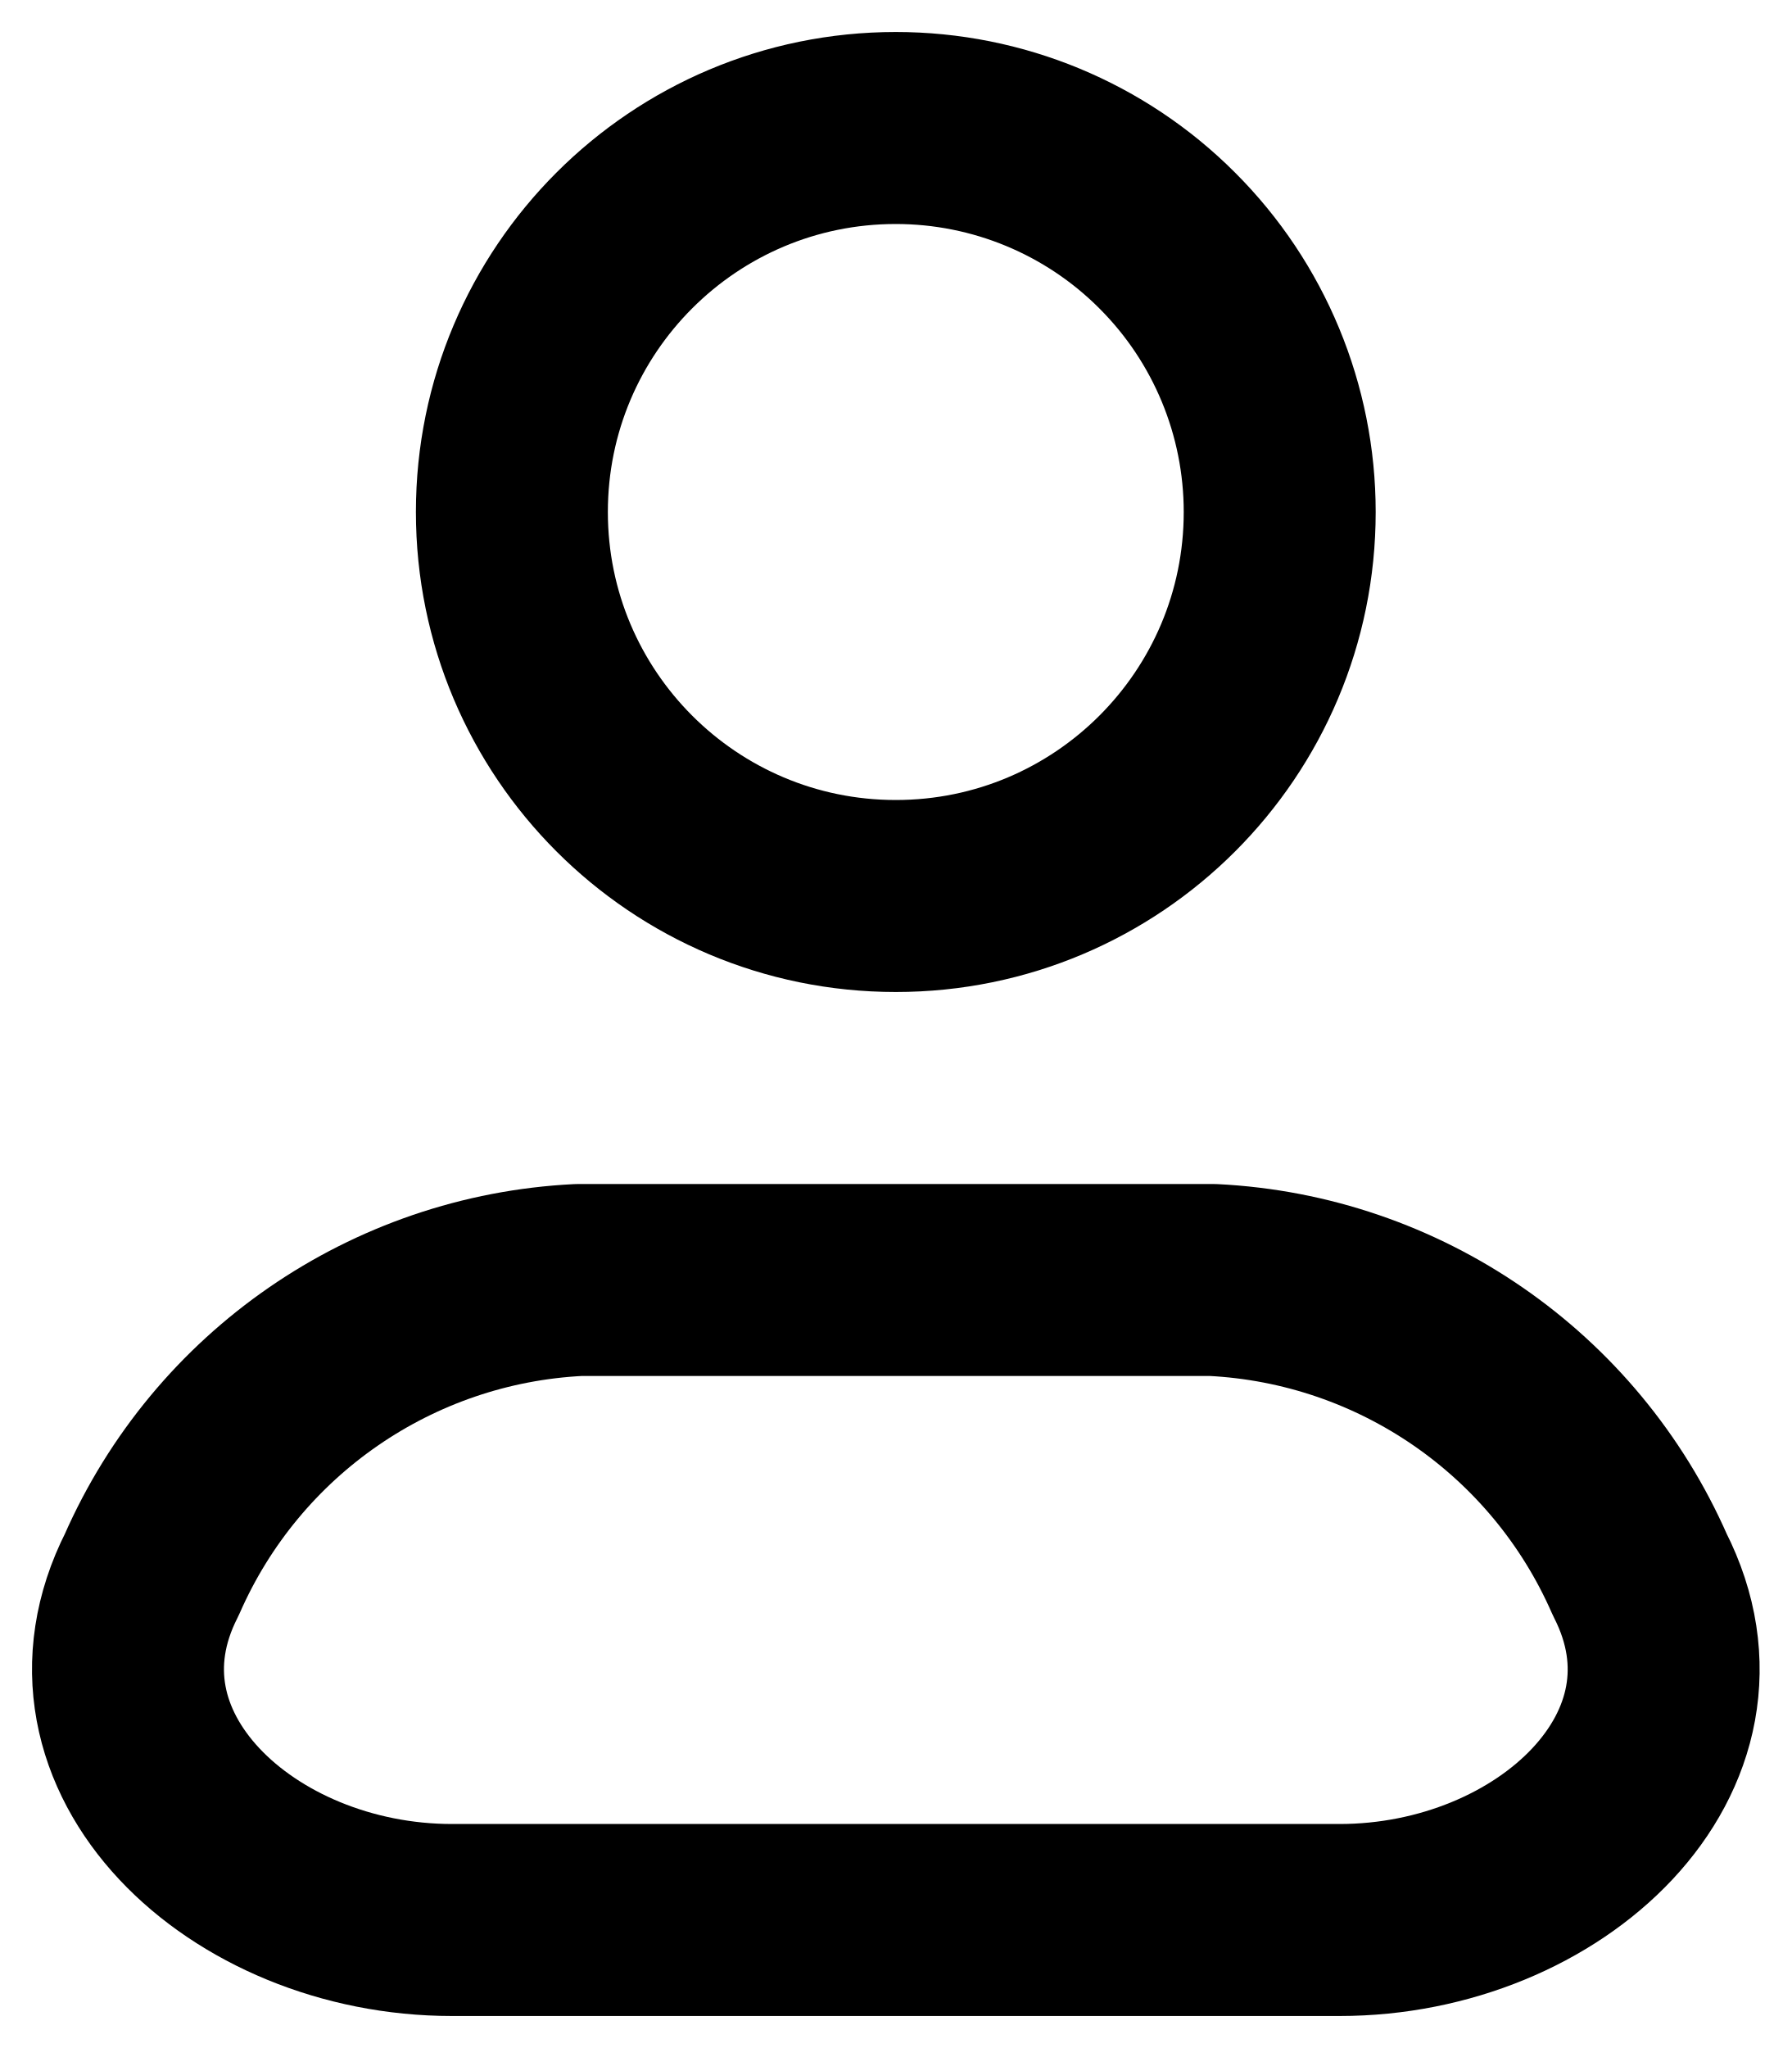
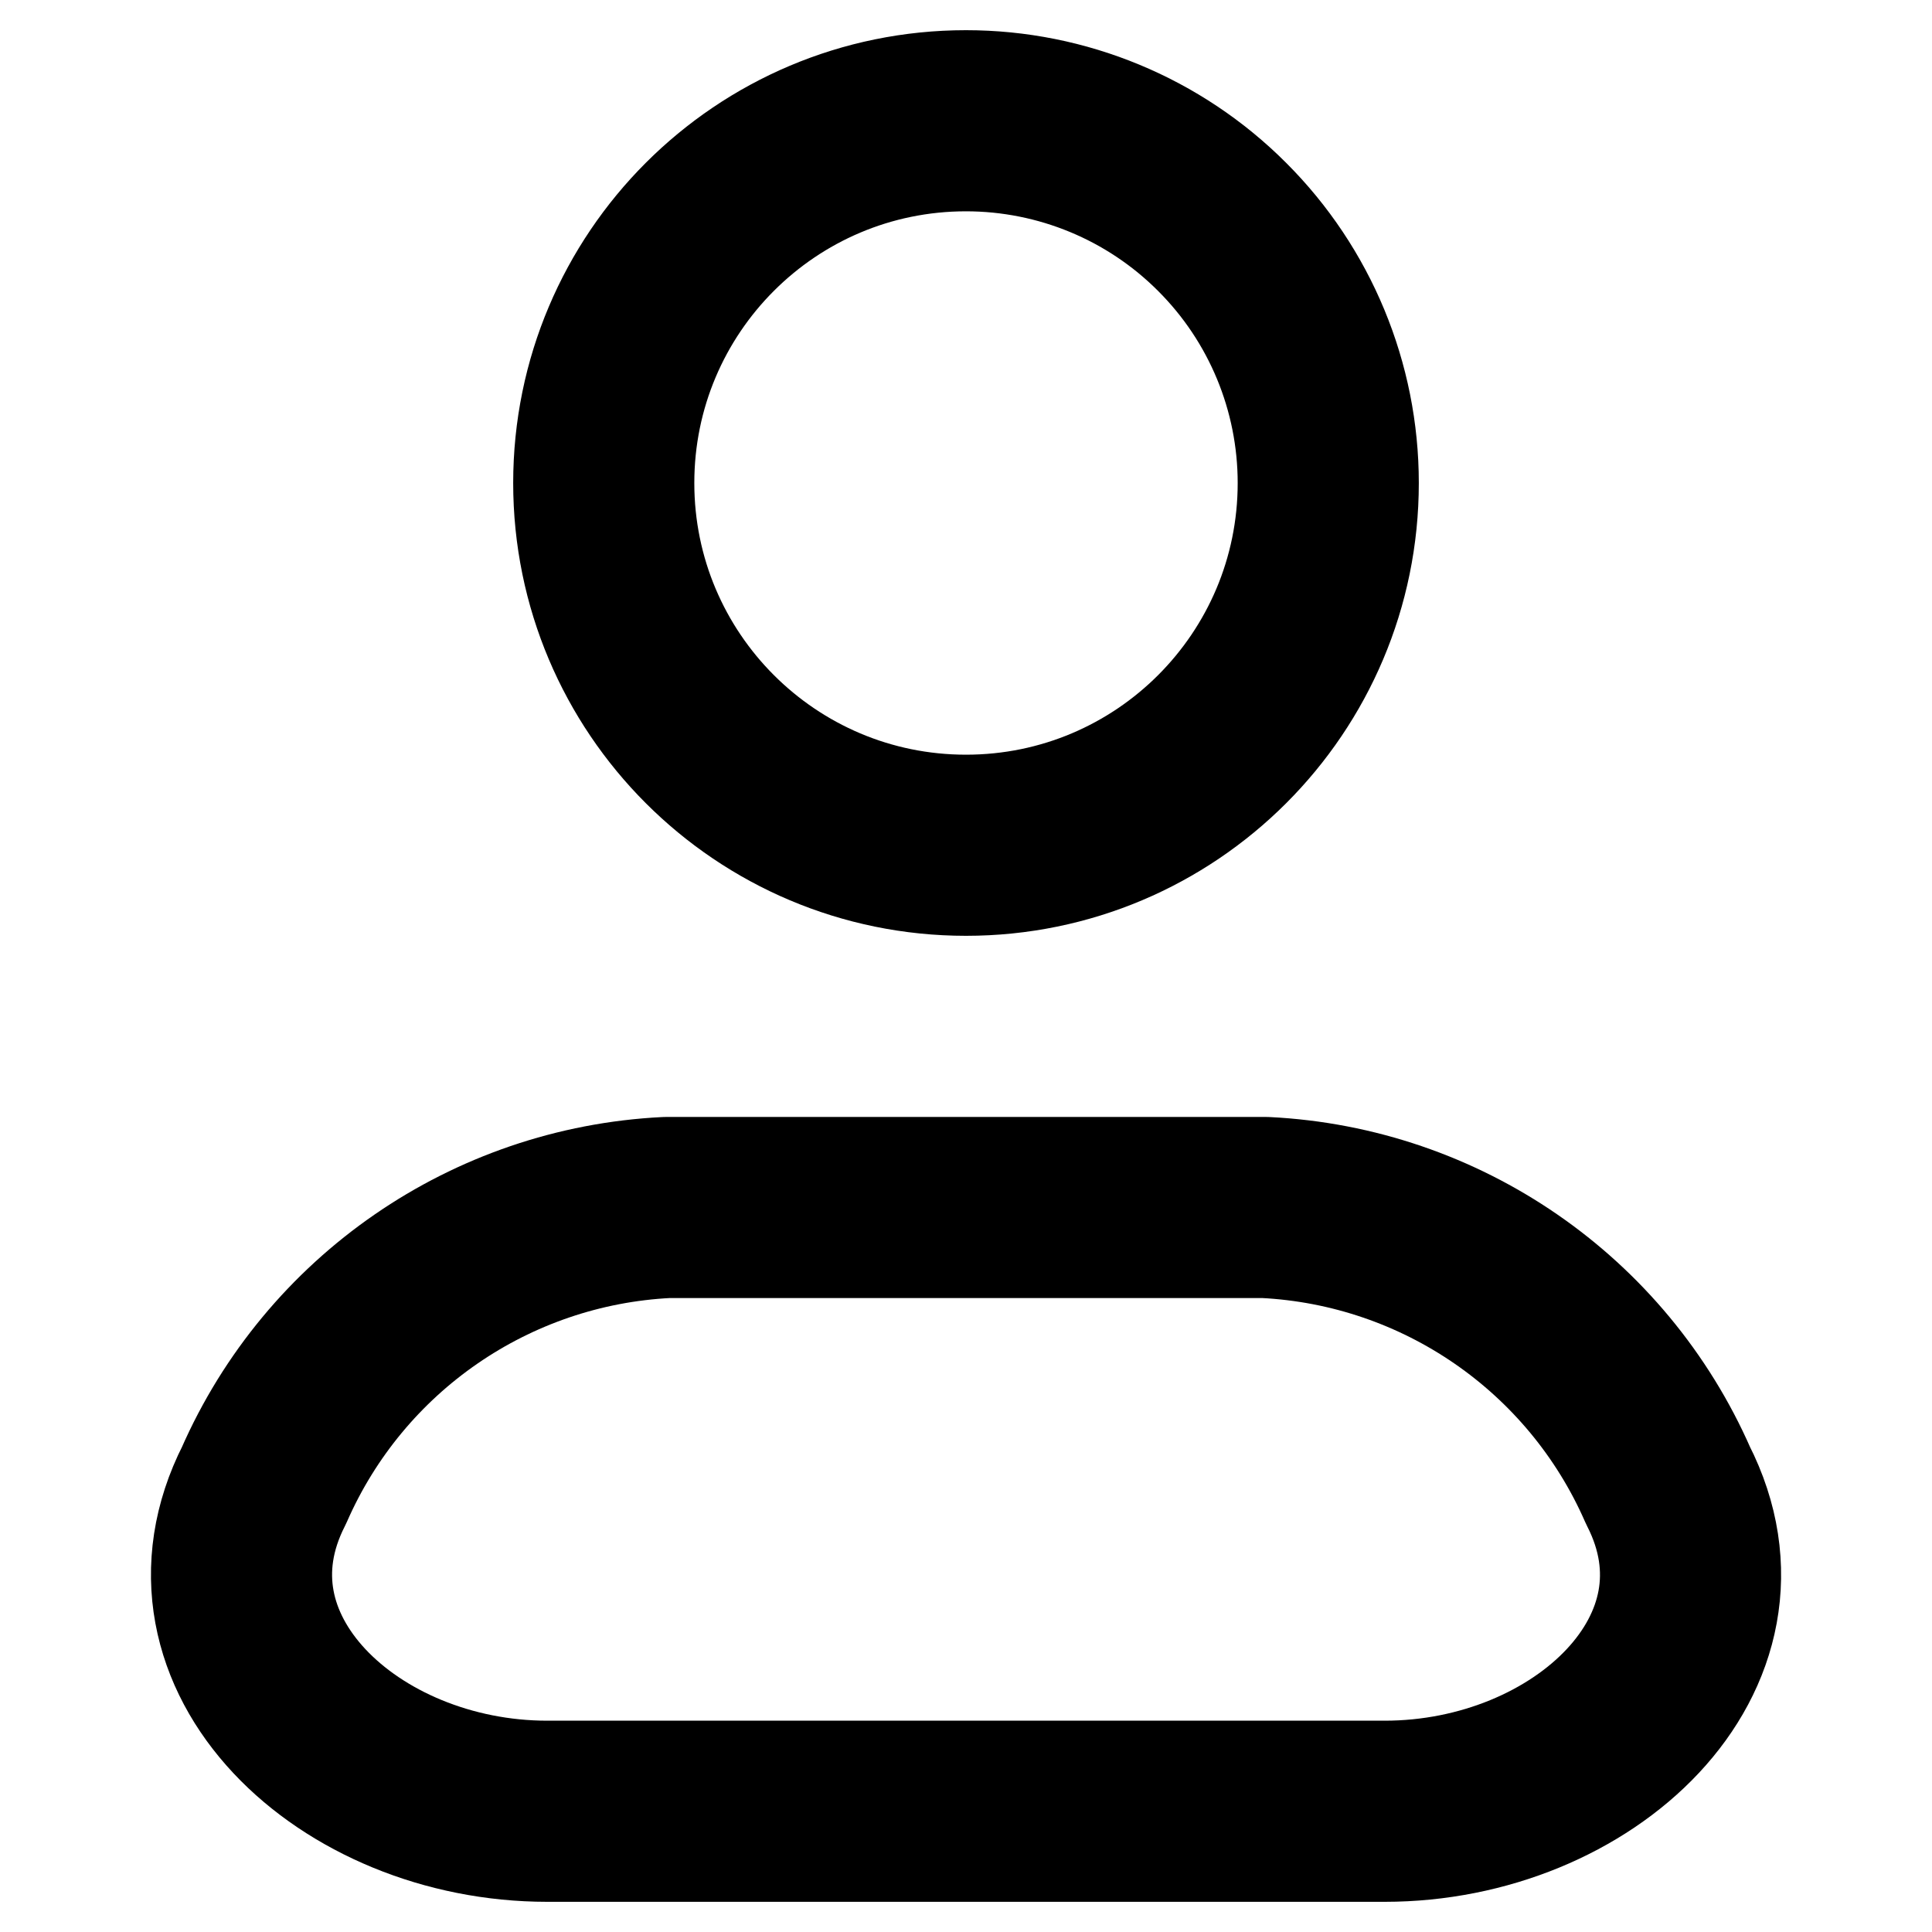
- <svg xmlns="http://www.w3.org/2000/svg" width="14" height="16" viewBox="0 0 14 16" fill="none">
+ <svg xmlns="http://www.w3.org/2000/svg" width="14" height="14" viewBox="0 0 14 16" fill="none">
  <path fill-rule="evenodd" clip-rule="evenodd" d="M9.477 10H4.523C3.065 10.072 1.773 10.963 1.187 12.3C0.48 13.688 1.891 15 3.532 15H10.468C12.11 15 13.521 13.688 12.813 12.3C12.227 10.963 10.935 10.072 9.477 10Z" stroke="black" stroke-width="1.5" stroke-linecap="round" stroke-linejoin="round" />
  <path fill-rule="evenodd" clip-rule="evenodd" d="M10 4C10 5.657 8.657 7 7 7C5.343 7 4 5.657 4 4C4 2.343 5.343 1 7 1C7.796 1 8.559 1.316 9.121 1.879C9.684 2.441 10 3.204 10 4Z" stroke="black" stroke-width="1.5" stroke-linecap="round" stroke-linejoin="round" />
</svg>
